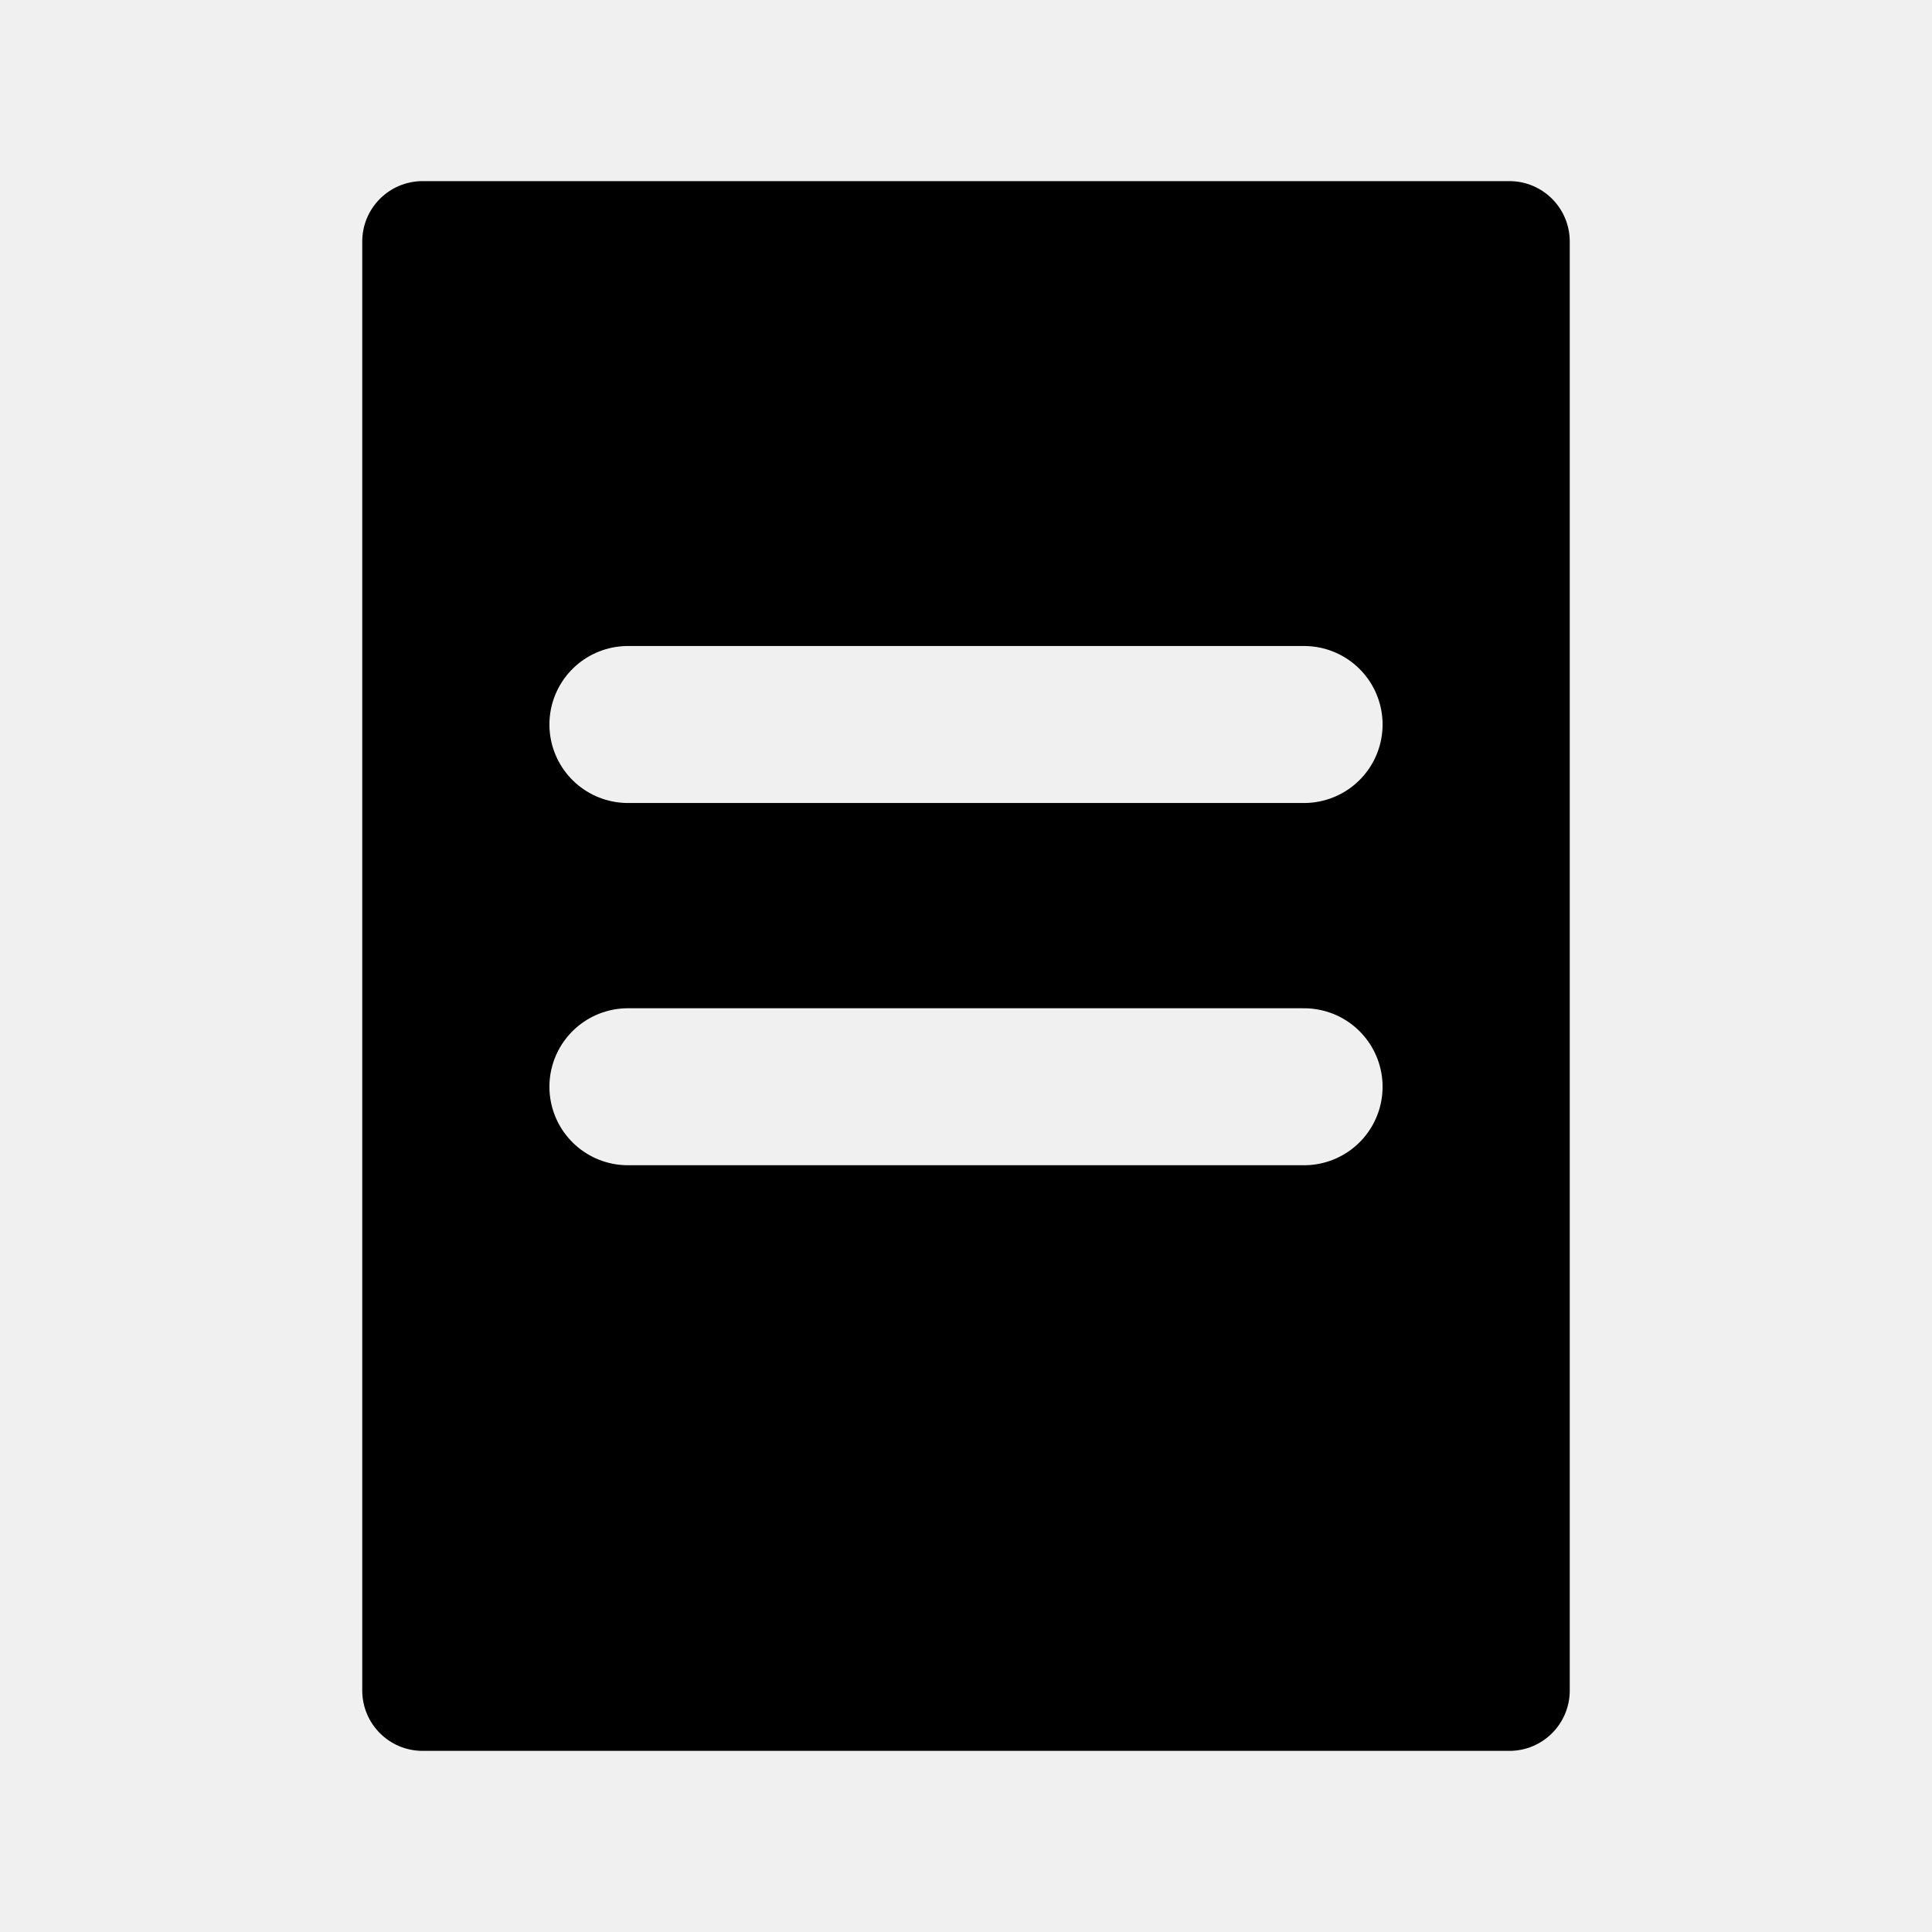
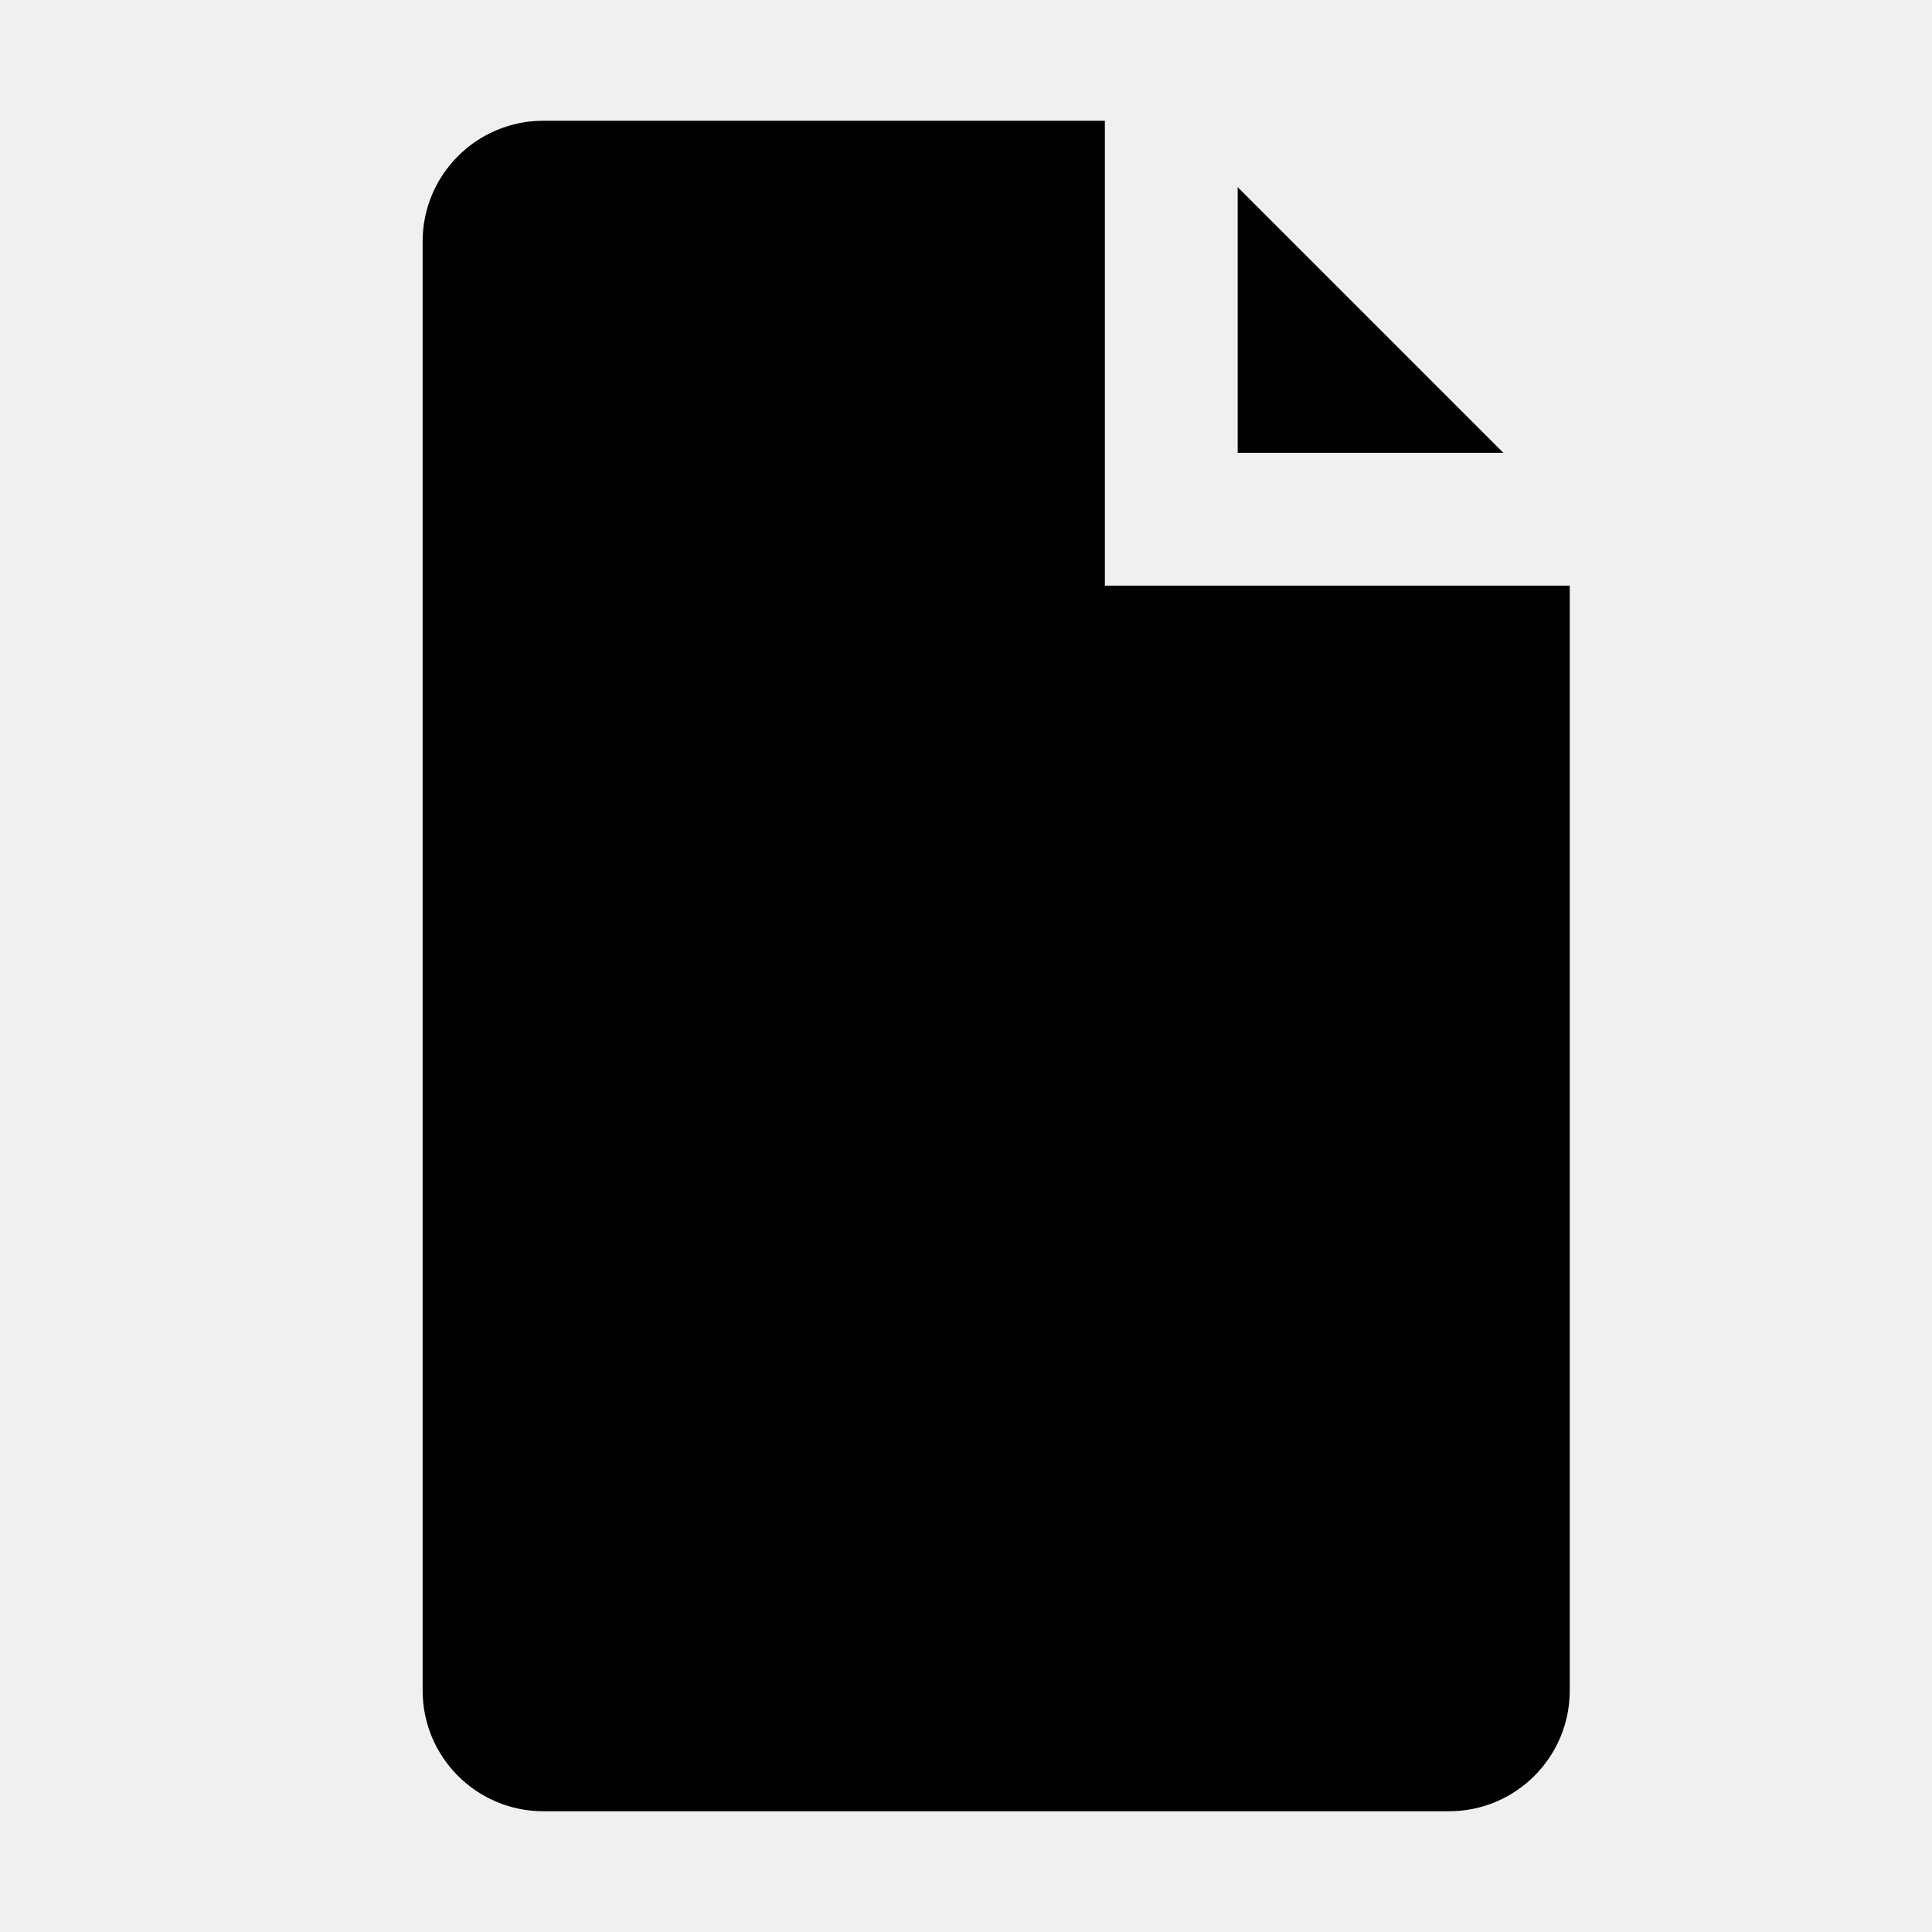
<svg xmlns="http://www.w3.org/2000/svg" width="16" height="16" viewBox="0 0 16 16" fill="none">
  <mask id="cut" maskUnits="userSpaceOnUse" x="0" y="0" width="16" height="16">
    <rect width="16" height="16" fill="#fff" />
-     <path d="M5.2 6h5.6M5.2 9h5.6" stroke="#000" stroke-width="1.3" stroke-linecap="round" />
+     <path d="M9.7 .8v3.5h3.6" stroke="#000" stroke-width="1.1" fill="none" />
  </mask>
-   <path mask="url(#cut)" fill="currentColor" d="M3.5 1.5h9a.5.5 0 0 1 .5.5v12a.5.5 0 0 1-.5.5h-9a.5.5 0 0 1-.5-.5V2a.5.5 0 0 1 .5-.5z" />
+   <path mask="url(#cut)" fill="currentColor" d="M4.5 1h5.2l3.3 3.3V14a1 1 0 0 1-1 1H4.5a1 1 0 0 1-1-1V2a1 1 0 0 1 1-1z" />
</svg>
